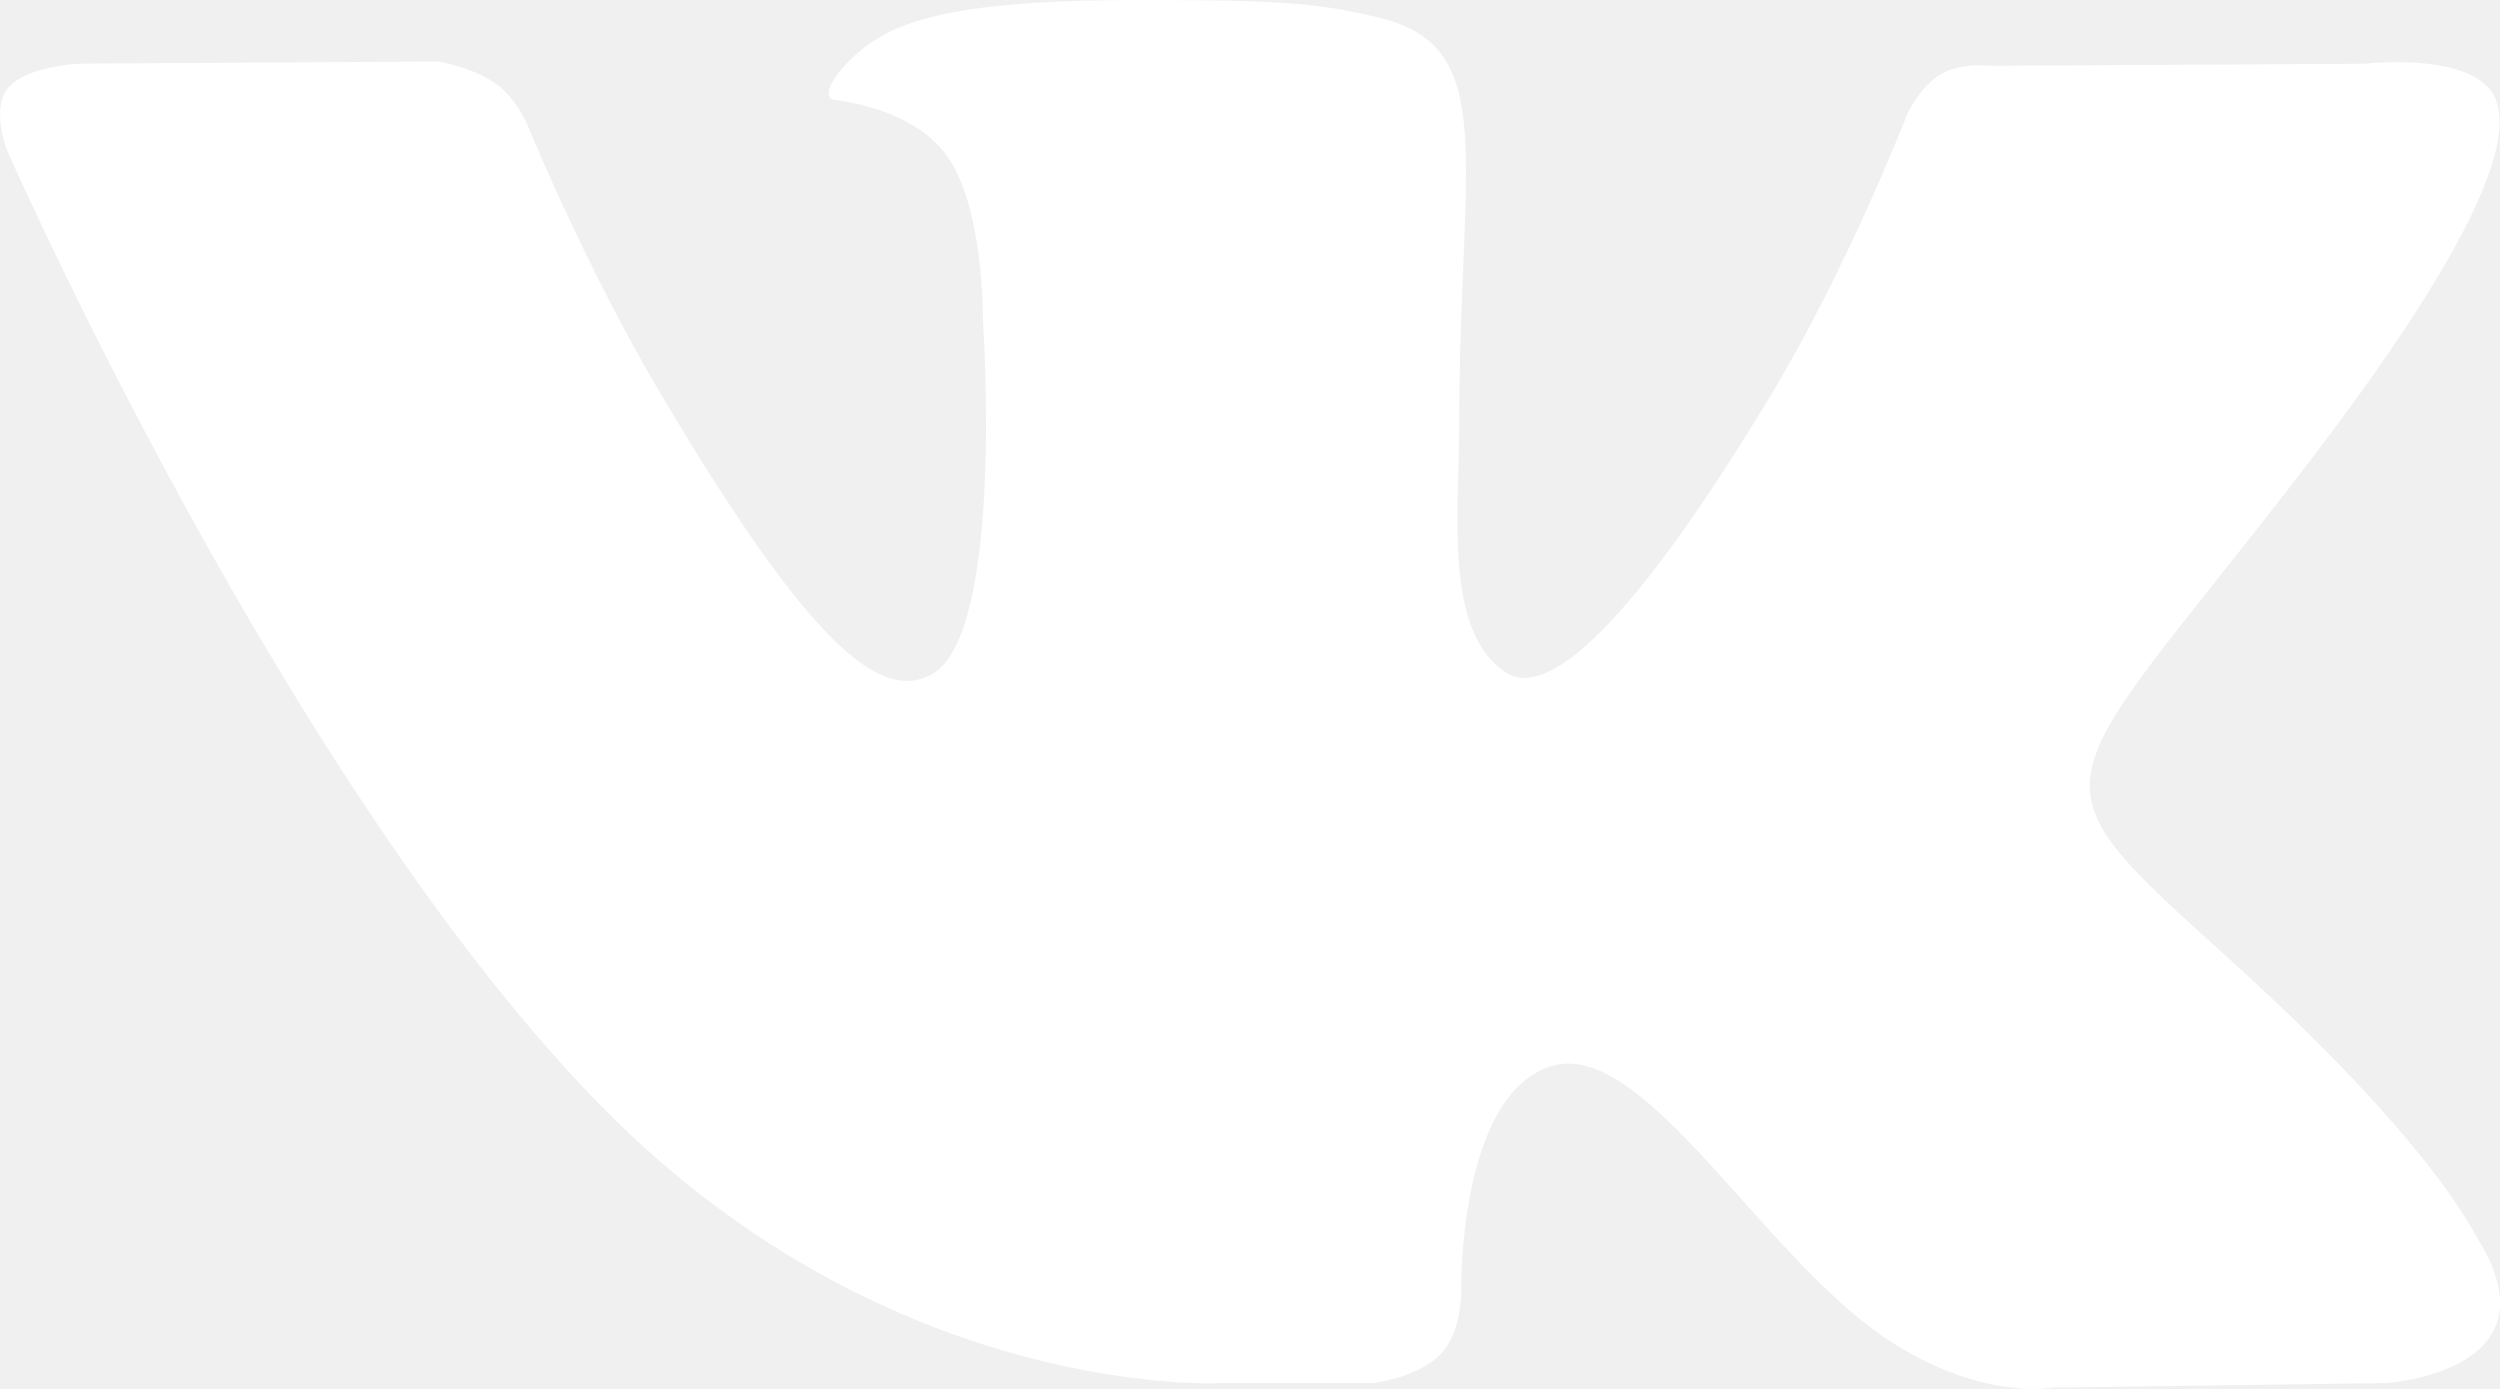
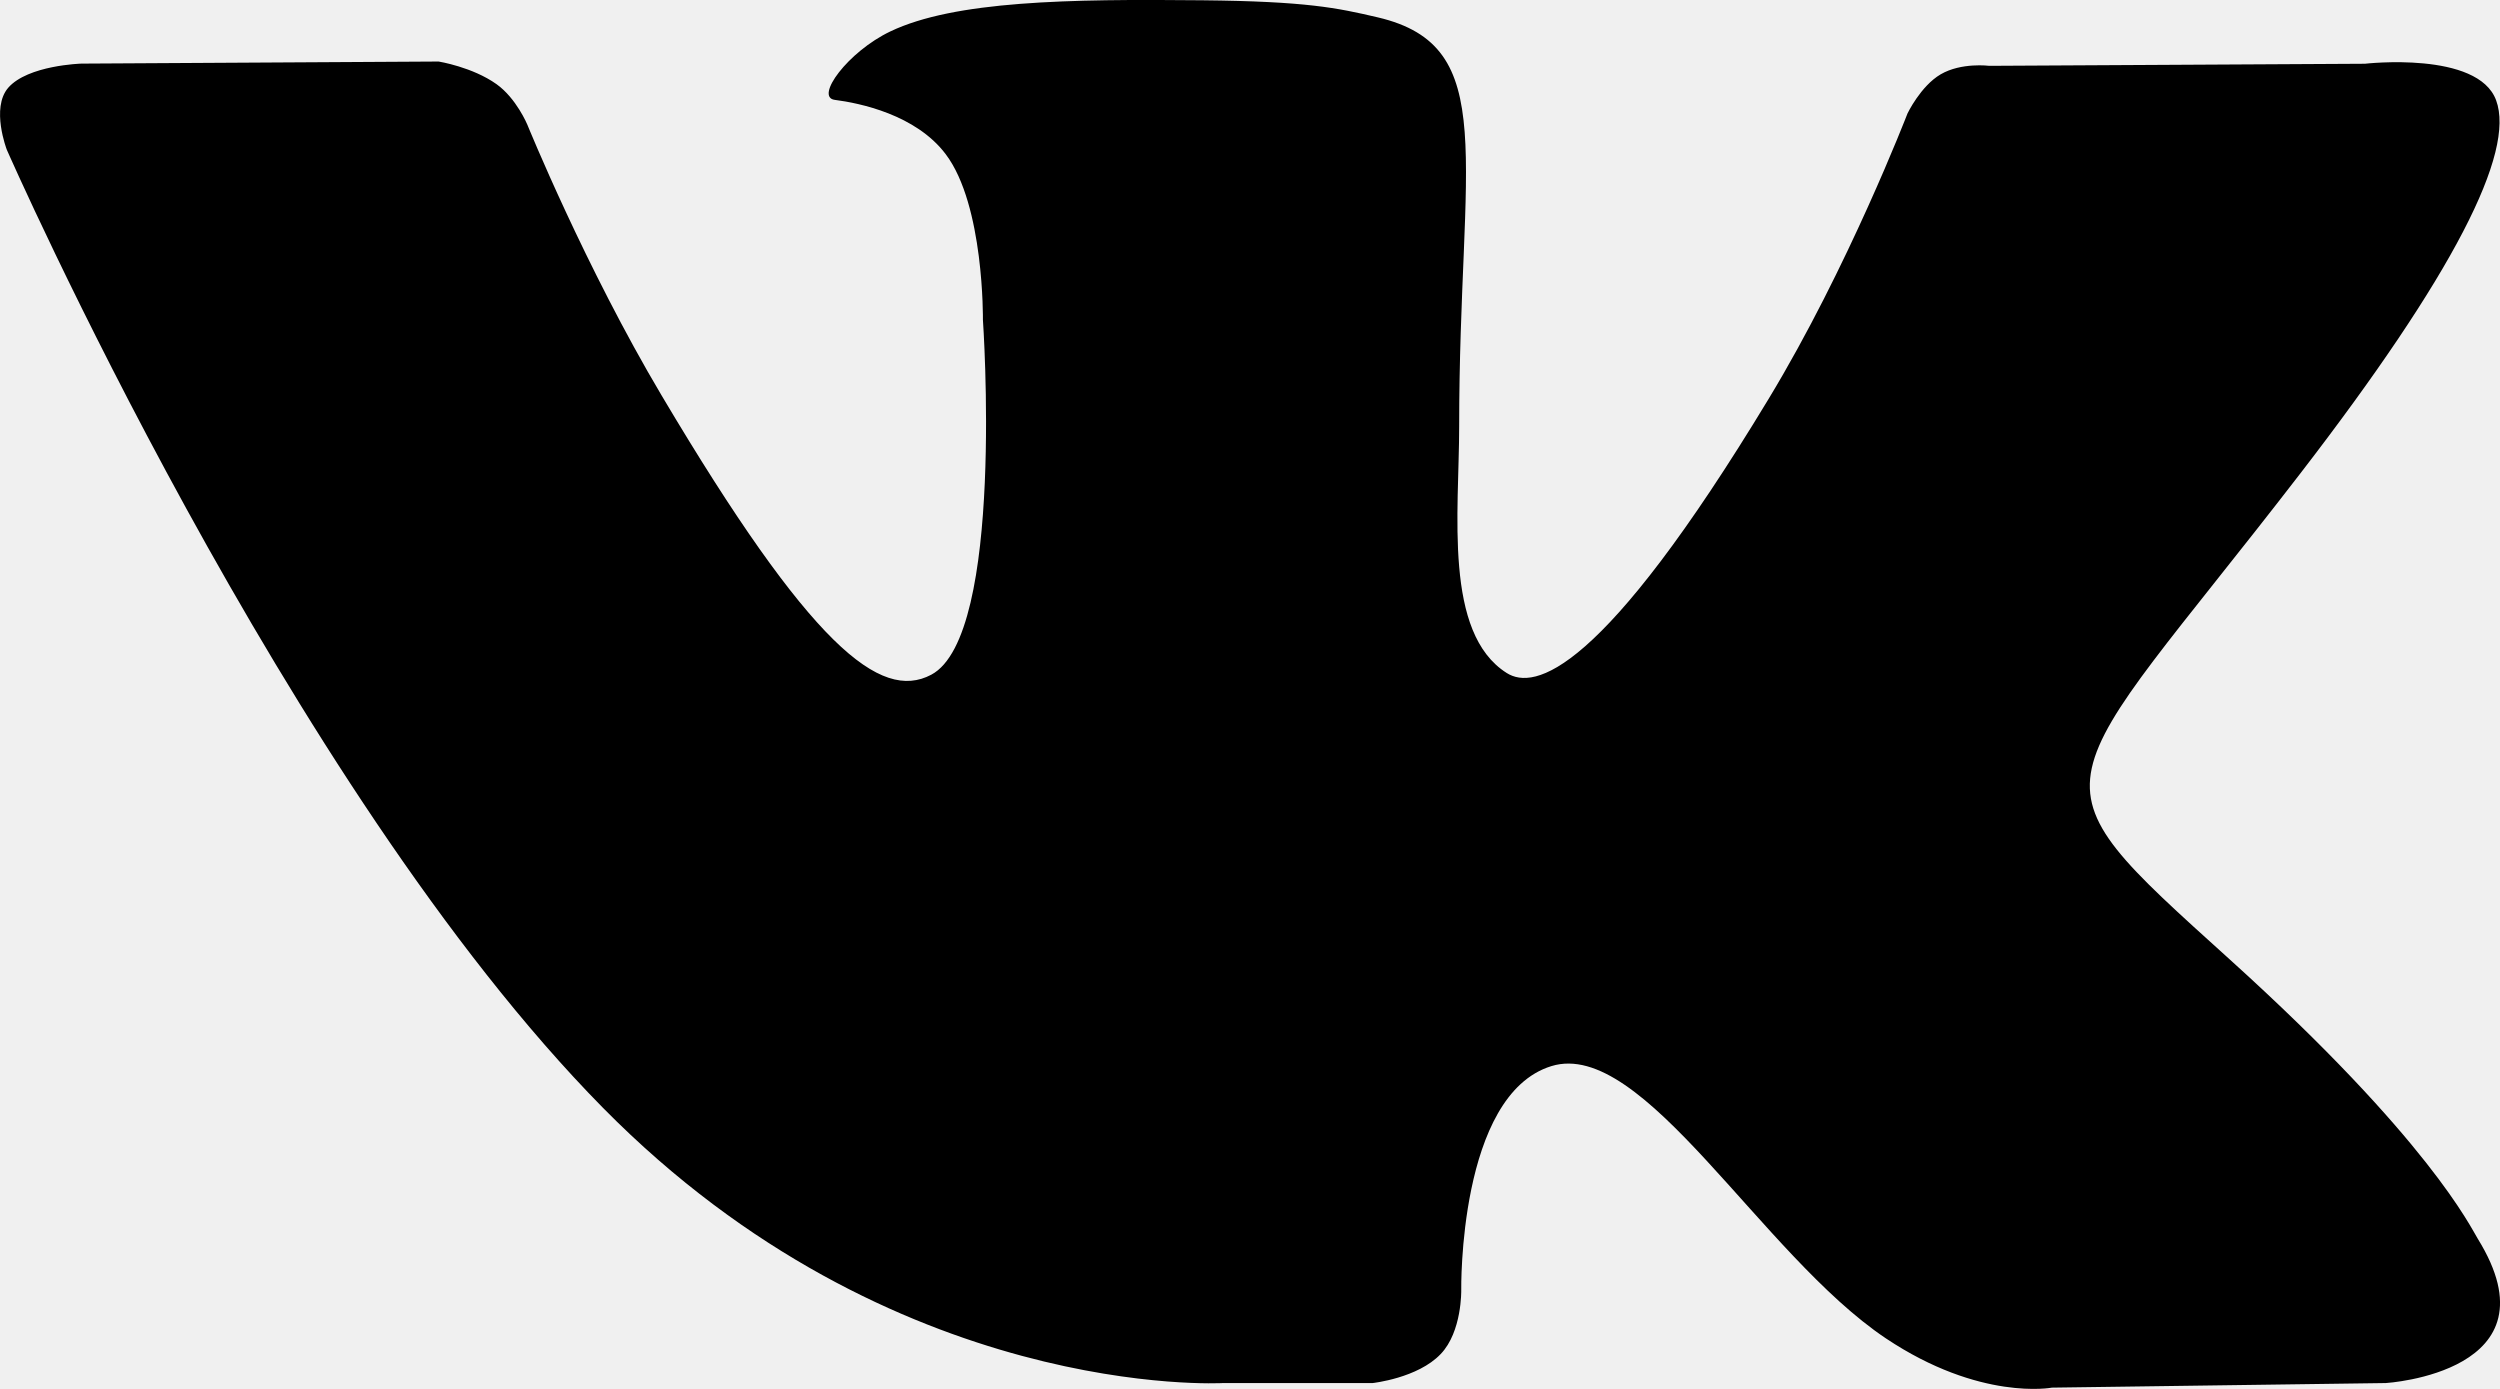
- <svg xmlns="http://www.w3.org/2000/svg" width="18" height="10" viewBox="0 0 18 10" fill="none">
-   <path d="M17.84 8.919C17.791 8.841 17.492 8.207 16.052 6.906C14.544 5.543 14.747 5.764 16.563 3.408C17.669 1.973 18.111 1.097 17.972 0.722C17.841 0.365 17.027 0.459 17.027 0.459L14.323 0.474C14.323 0.474 14.122 0.448 13.973 0.535C13.828 0.62 13.734 0.817 13.734 0.817C13.734 0.817 13.306 1.928 12.734 2.872C11.529 4.865 11.046 4.97 10.849 4.846C10.392 4.558 10.506 3.687 10.506 3.07C10.506 1.138 10.807 0.333 9.92 0.125C9.625 0.056 9.409 0.01 8.657 0.002C7.691 -0.008 6.873 0.006 6.411 0.226C6.103 0.373 5.865 0.7 6.01 0.719C6.189 0.742 6.594 0.825 6.809 1.11C7.087 1.477 7.077 2.303 7.077 2.303C7.077 2.303 7.237 4.576 6.705 4.858C6.339 5.052 5.838 4.657 4.764 2.848C4.214 1.923 3.797 0.898 3.797 0.898C3.797 0.898 3.718 0.708 3.575 0.606C3.401 0.482 3.158 0.443 3.158 0.443L0.586 0.458C0.586 0.458 0.201 0.469 0.059 0.632C-0.067 0.778 0.049 1.078 0.049 1.078C0.049 1.078 2.063 5.665 4.342 7.977C6.433 10.097 8.807 9.958 8.807 9.958H9.883C9.883 9.958 10.208 9.923 10.373 9.749C10.527 9.589 10.521 9.289 10.521 9.289C10.521 9.289 10.499 7.883 11.17 7.676C11.831 7.472 12.679 9.034 13.578 9.636C14.257 10.09 14.774 9.991 14.774 9.991L17.178 9.958C17.178 9.958 18.436 9.882 17.84 8.919Z" fill="white" />
+ <svg xmlns="http://www.w3.org/2000/svg" width="18" height="10" viewBox="0 0 18 10">
+   <path d="M17.84 8.919C17.791 8.841 17.492 8.207 16.052 6.906C14.544 5.543 14.747 5.764 16.563 3.408C17.669 1.973 18.111 1.097 17.972 0.722C17.841 0.365 17.027 0.459 17.027 0.459L14.323 0.474C14.323 0.474 14.122 0.448 13.973 0.535C13.828 0.62 13.734 0.817 13.734 0.817C13.734 0.817 13.306 1.928 12.734 2.872C11.529 4.865 11.046 4.97 10.849 4.846C10.392 4.558 10.506 3.687 10.506 3.07C10.506 1.138 10.807 0.333 9.92 0.125C9.625 0.056 9.409 0.01 8.657 0.002C7.691 -0.008 6.873 0.006 6.411 0.226C6.103 0.373 5.865 0.7 6.01 0.719C6.189 0.742 6.594 0.825 6.809 1.11C7.087 1.477 7.077 2.303 7.077 2.303C7.077 2.303 7.237 4.576 6.705 4.858C6.339 5.052 5.838 4.657 4.764 2.848C4.214 1.923 3.797 0.898 3.797 0.898C3.797 0.898 3.718 0.708 3.575 0.606C3.401 0.482 3.158 0.443 3.158 0.443L0.586 0.458C0.586 0.458 0.201 0.469 0.059 0.632C-0.067 0.778 0.049 1.078 0.049 1.078C0.049 1.078 2.063 5.665 4.342 7.977C6.433 10.097 8.807 9.958 8.807 9.958H9.883C9.883 9.958 10.208 9.923 10.373 9.749C10.527 9.589 10.521 9.289 10.521 9.289C10.521 9.289 10.499 7.883 11.17 7.676C11.831 7.472 12.679 9.034 13.578 9.636C14.257 10.09 14.774 9.991 14.774 9.991L17.178 9.958C17.178 9.958 18.436 9.882 17.84 8.919Z" />
</svg>
